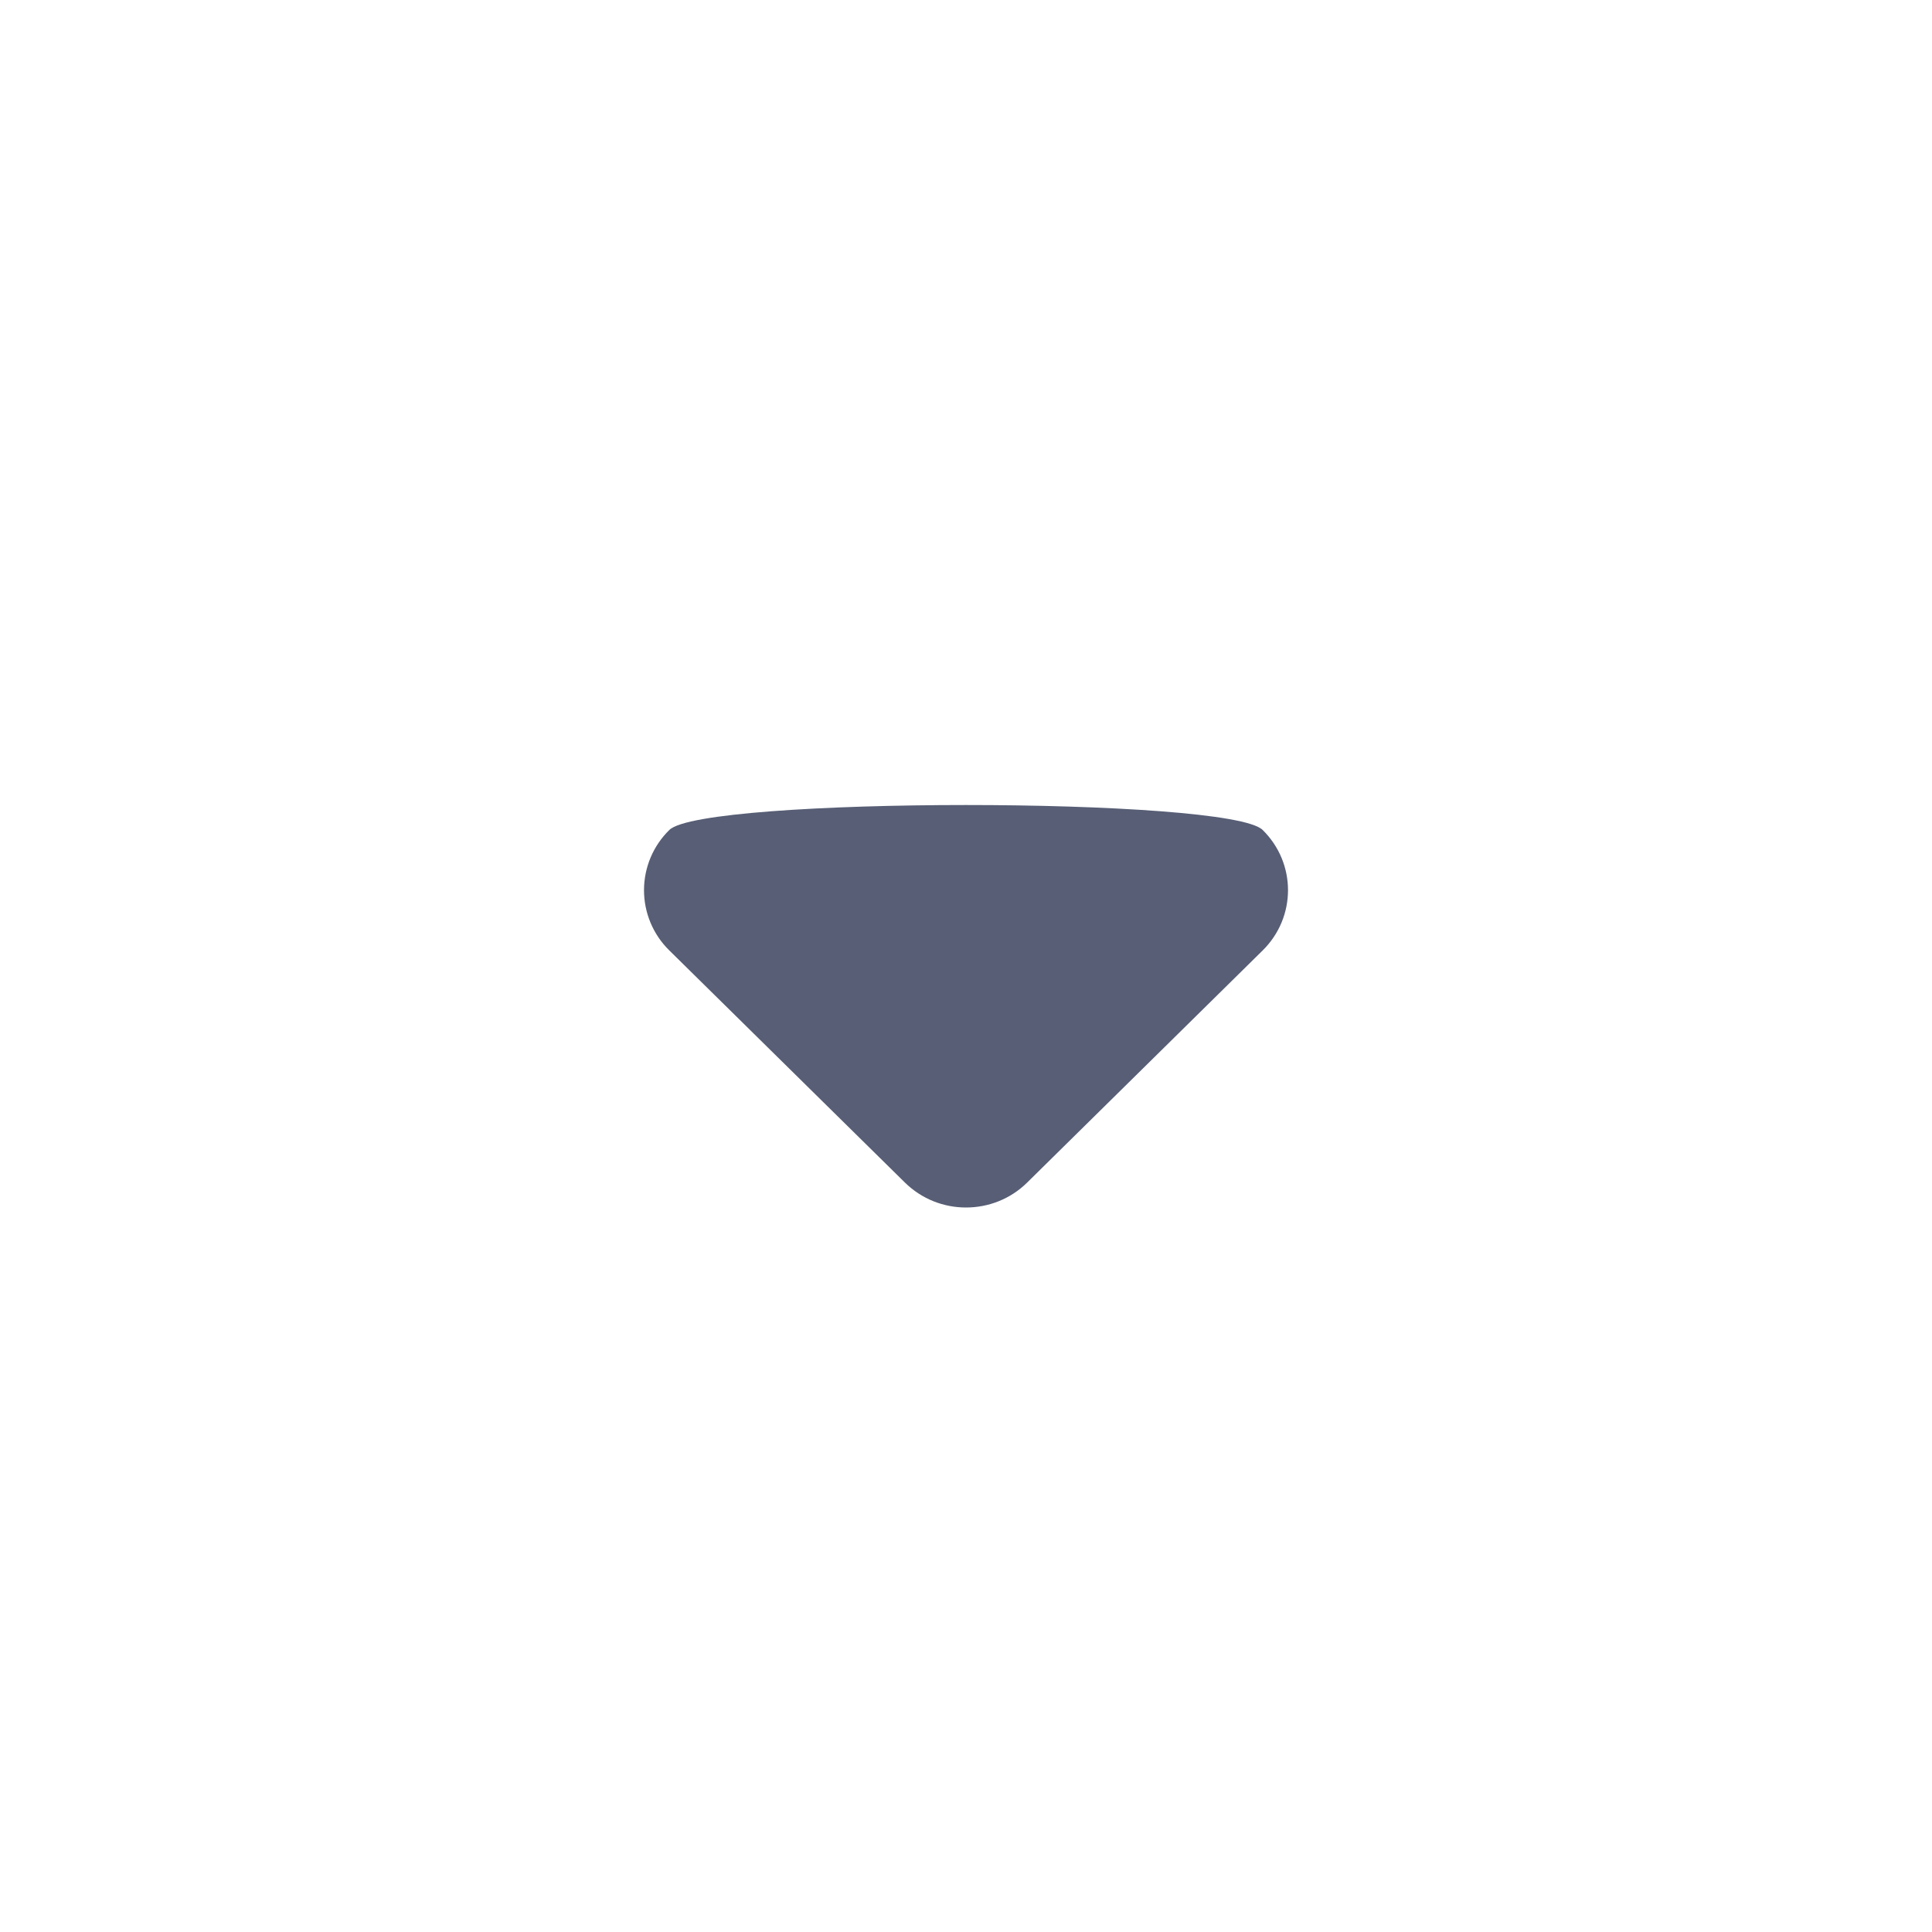
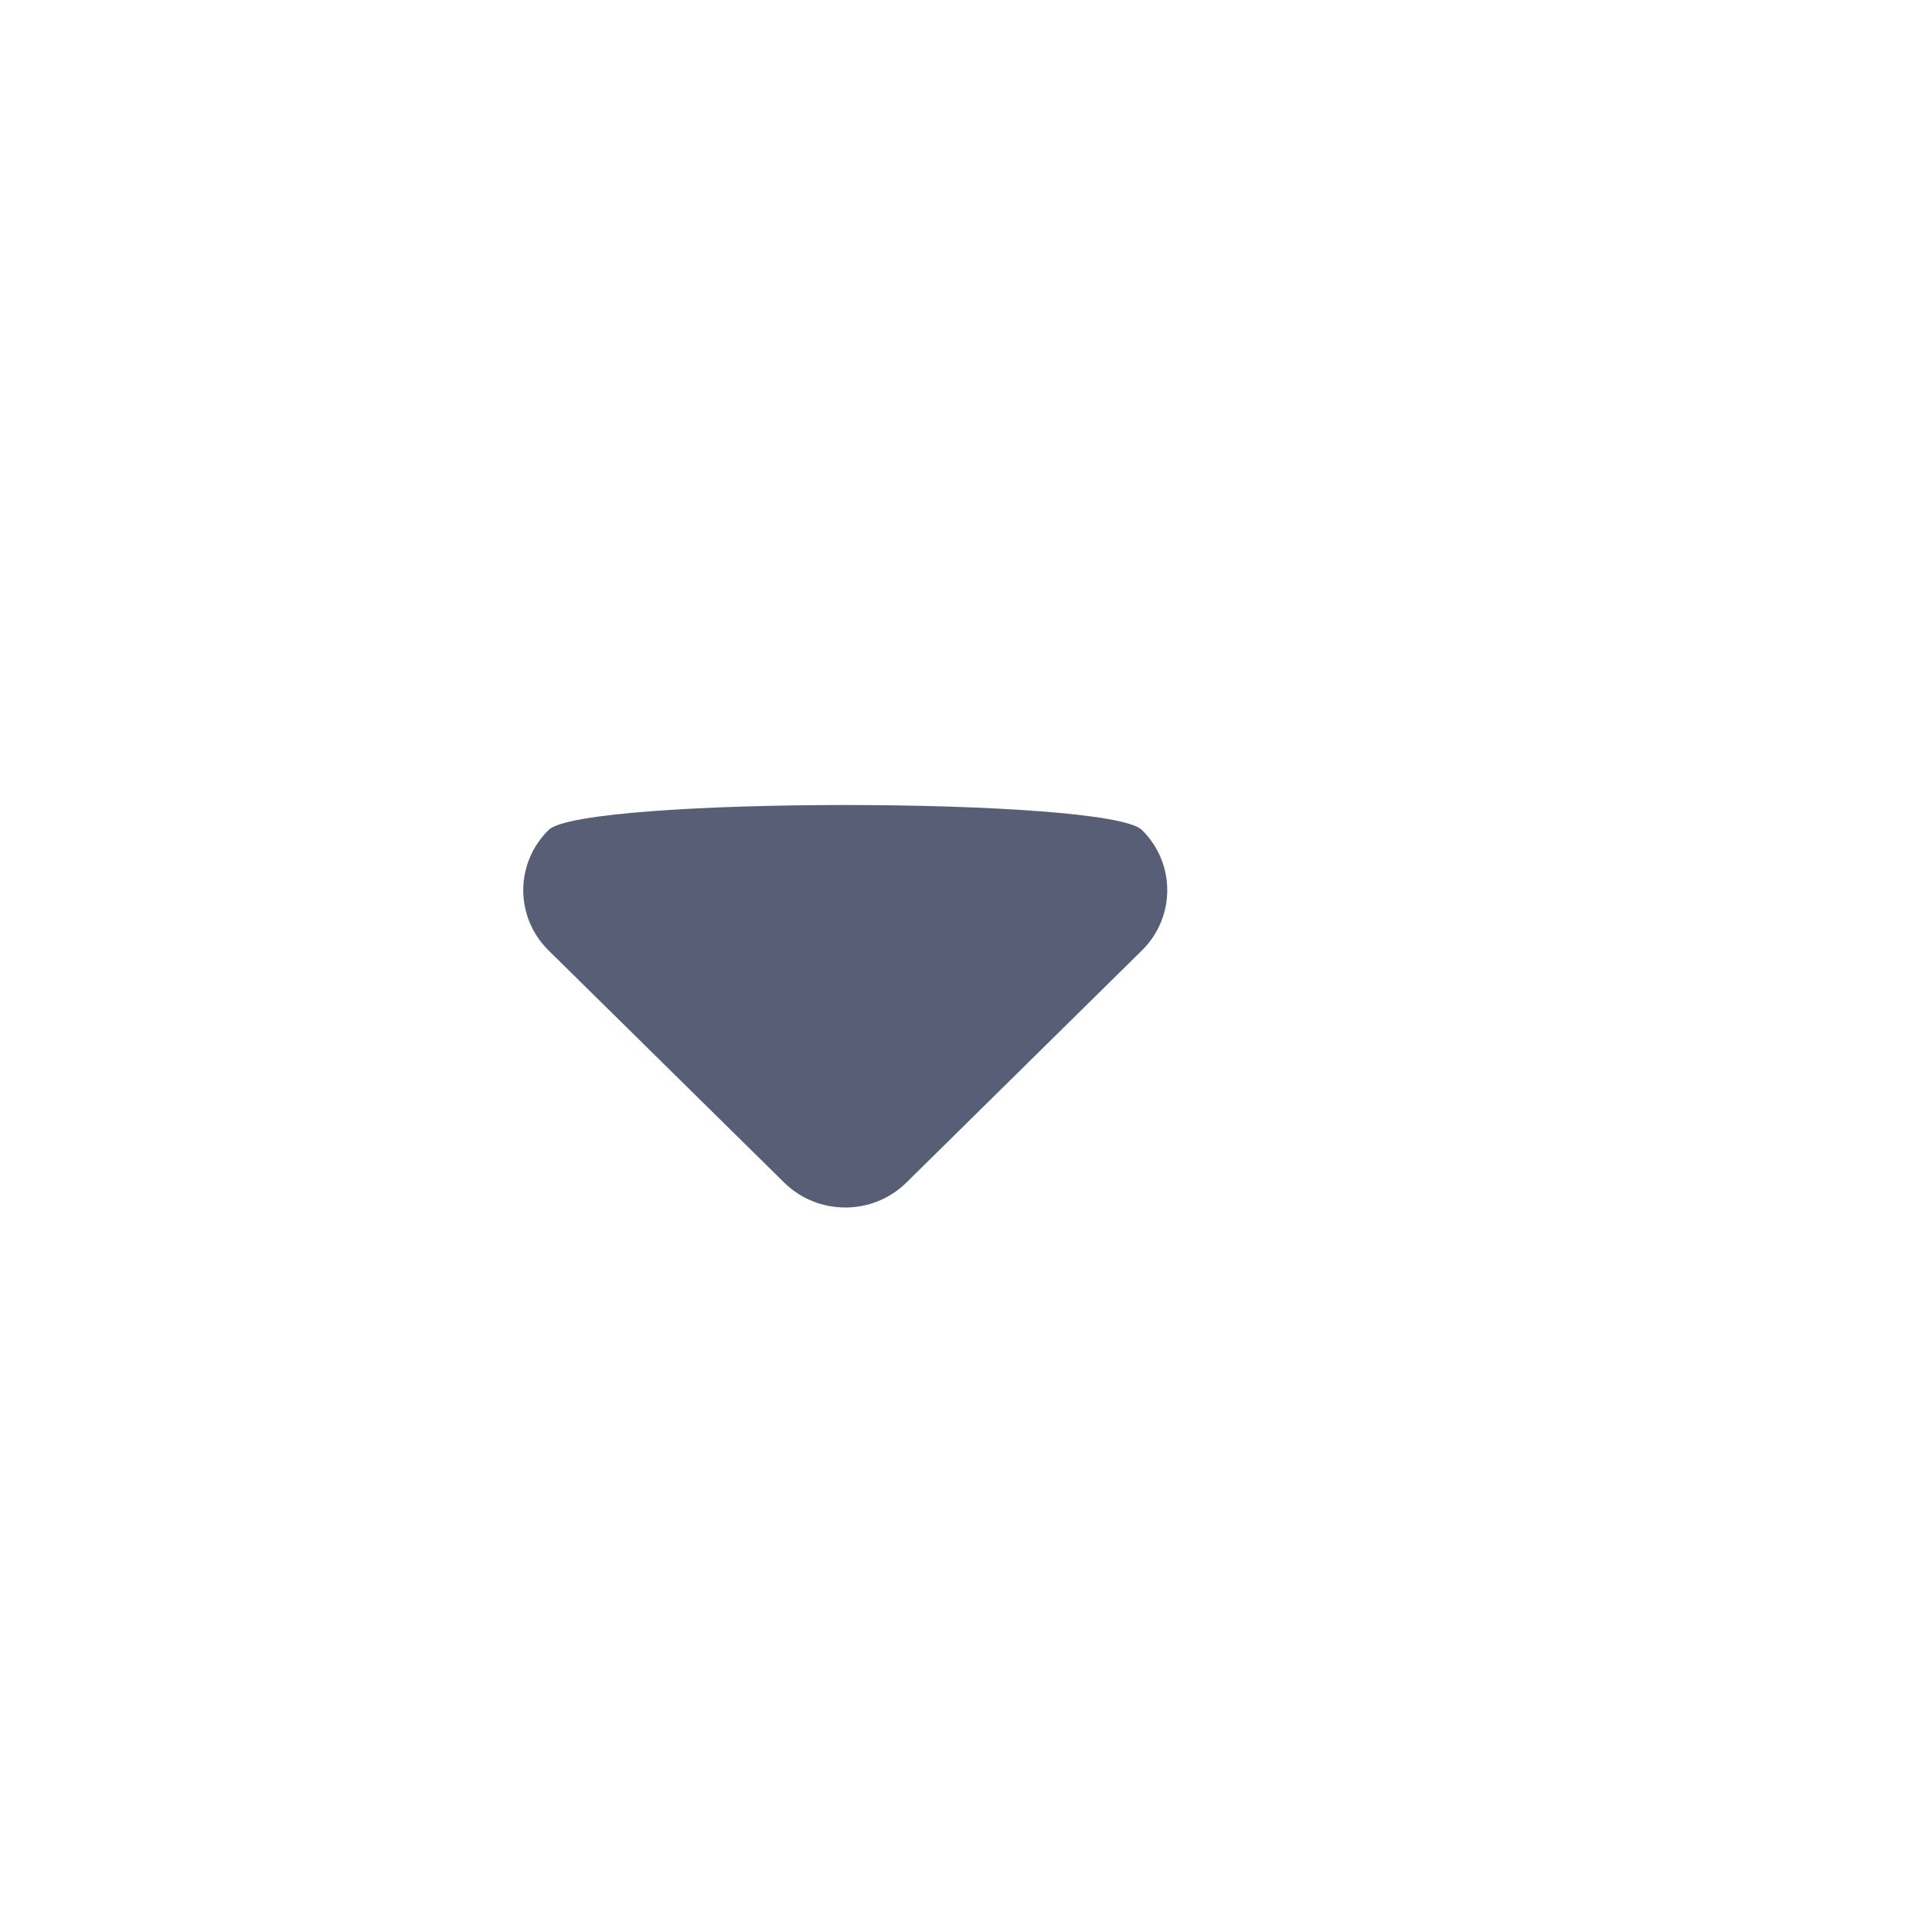
- <svg xmlns="http://www.w3.org/2000/svg" width="32" height="32" viewBox="-6 -6 24 24">
-   <path d="M6 9c-.275 0-.548-.103-.759-.31L2.315 5.807a1.047 1.047 0 0 1 0-1.497c.418-.413 6.952-.413 7.37 0 .42.413.42 1.083 0 1.497L6.76 8.69C6.55 8.897 6.276 9 6 9" fill="#575e75" fill-rule="evenodd" />
+ <svg xmlns="http://www.w3.org/2000/svg" width="32px" height="32px" viewBox="-4.5 -6 24 24" version="1.1">
+   <defs />
+   <g id="dropdown-caret-up" stroke="none" stroke-width="1" fill="none" fill-rule="evenodd">
+     <path d="M6,9 C5.725,9 5.452,8.897 5.241,8.69 L2.315,5.807 C1.895,5.393 1.895,4.725 2.315,4.31 C2.733,3.897 9.267,3.897 9.685,4.31 C10.105,4.723 10.105,5.393 9.685,5.807 L6.76,8.69 C6.55,8.897 6.276,9 6,9" id="dropdown-caret" fill="#575E75" />
+   </g>
</svg>
